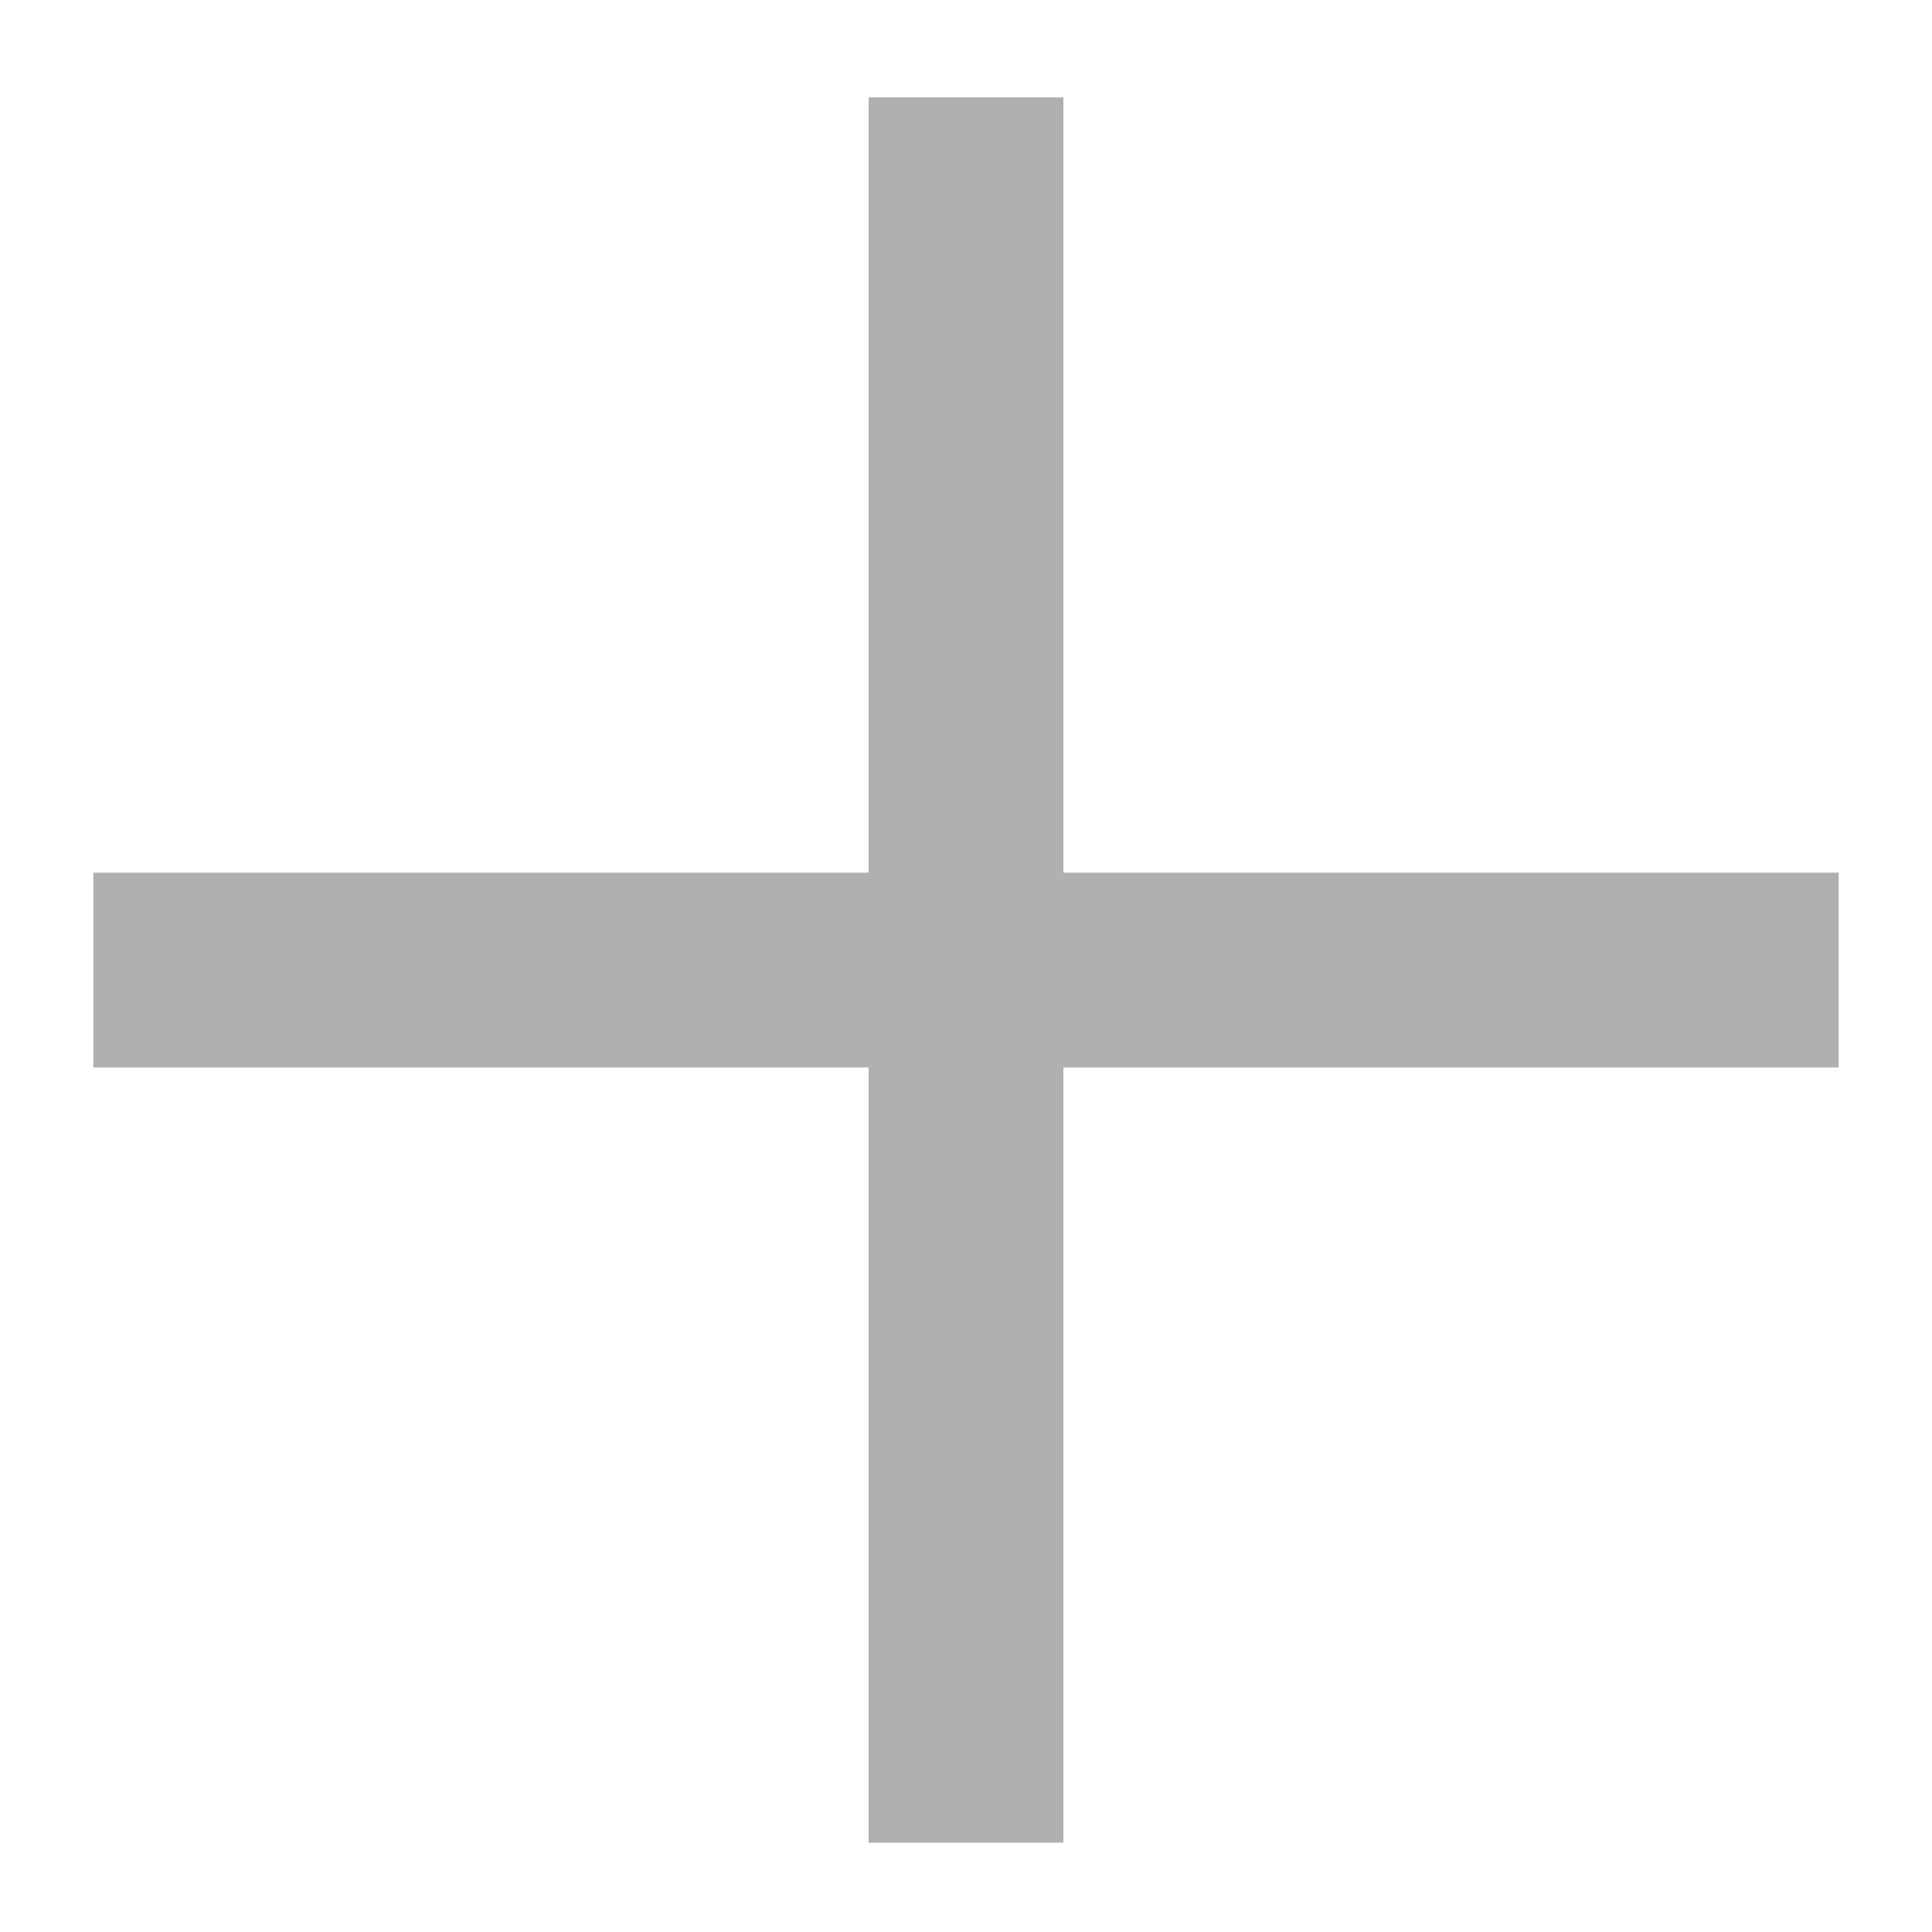
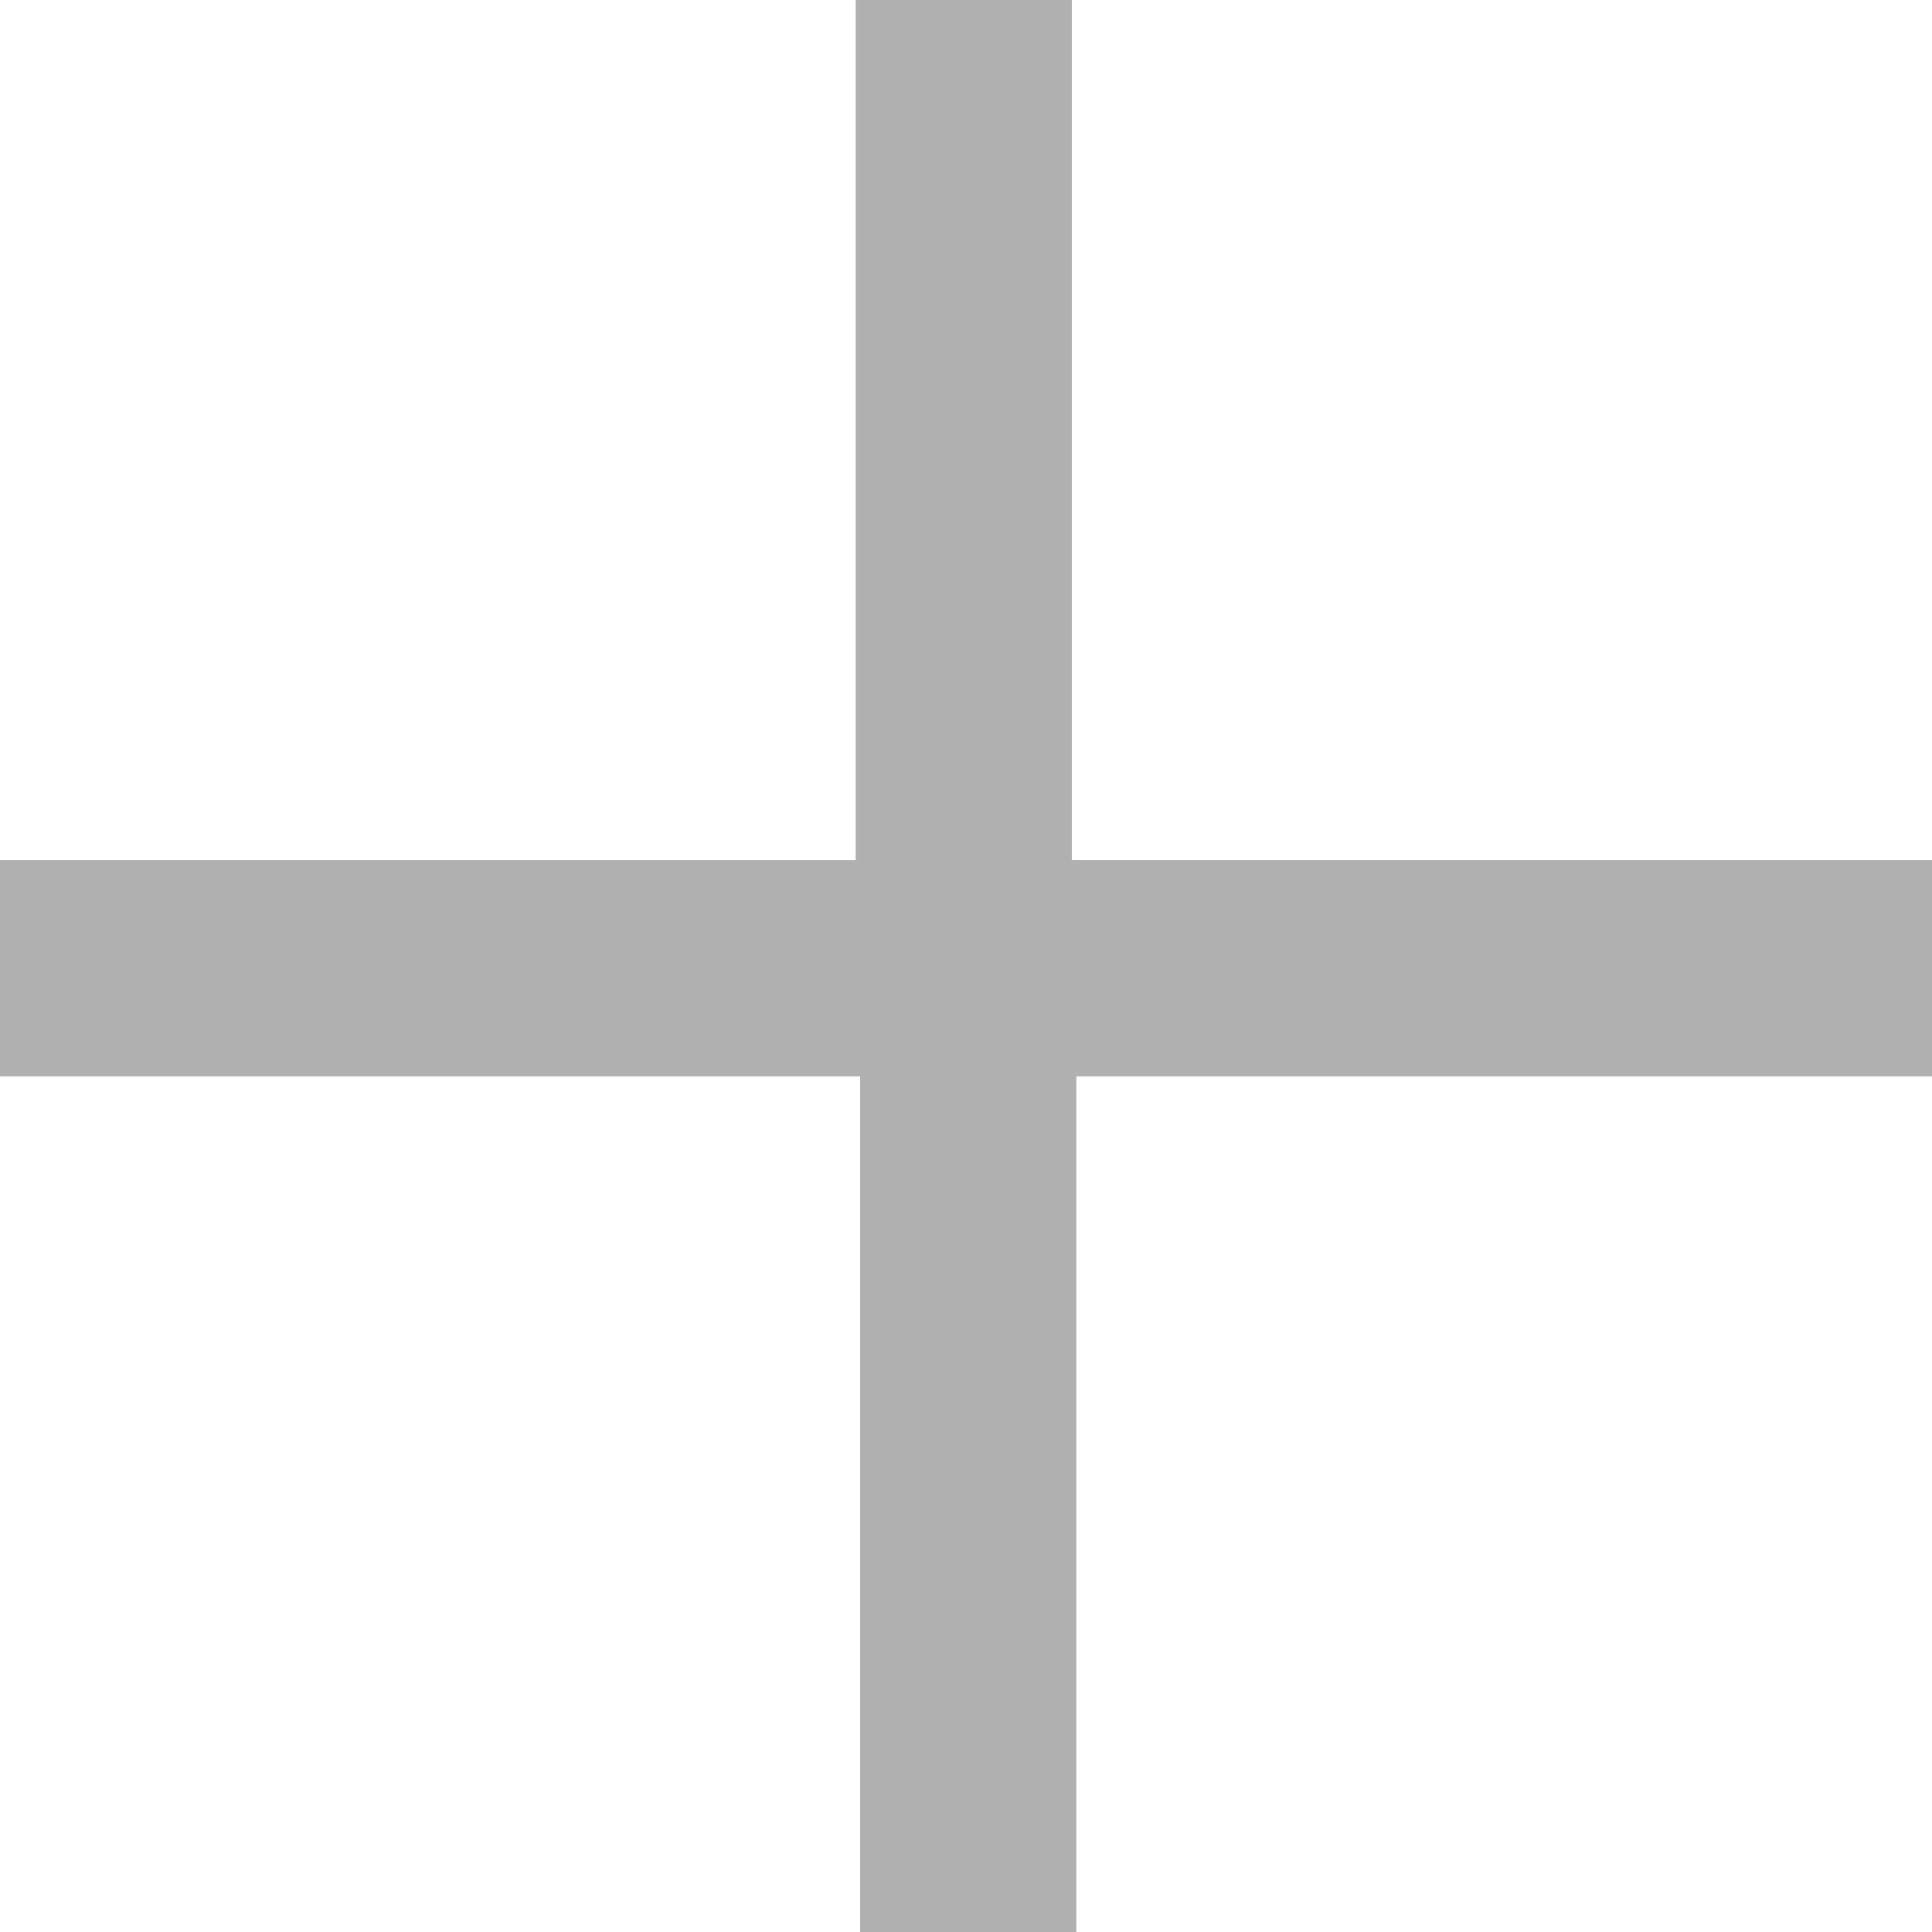
- <svg xmlns="http://www.w3.org/2000/svg" version="1.1" id="Layer_1" x="0px" y="0px" viewBox="0 0 47.6 47.6" style="enable-background:new 0 0 47.6 47.6;" xml:space="preserve">
+ <svg xmlns="http://www.w3.org/2000/svg" version="1.1" id="Layer_1" x="0px" y="0px" viewBox="0 0 42.9 42.9" style="enable-background:new 0 0 42.9 42.9;" xml:space="preserve">
  <style type="text/css">
	.st0{opacity:0.54;fill:#6D6D6D;enable-background:new    ;}
</style>
  <g>
-     <path class="st0" d="M26.2,2.4l-4.8,0v19.1l-19.1,0v4.8l19.1,0v19.1h4.8l0-19.1h19.1v-4.8H26.2L26.2,2.4z" />
+     <path class="st0" d="M23.8,0l-4.8,0v19.1L0,19.1v4.8l19.1,0v19.1h4.8l0-19.1h19.1v-4.8H23.8L23.8,0z" />
  </g>
</svg>
